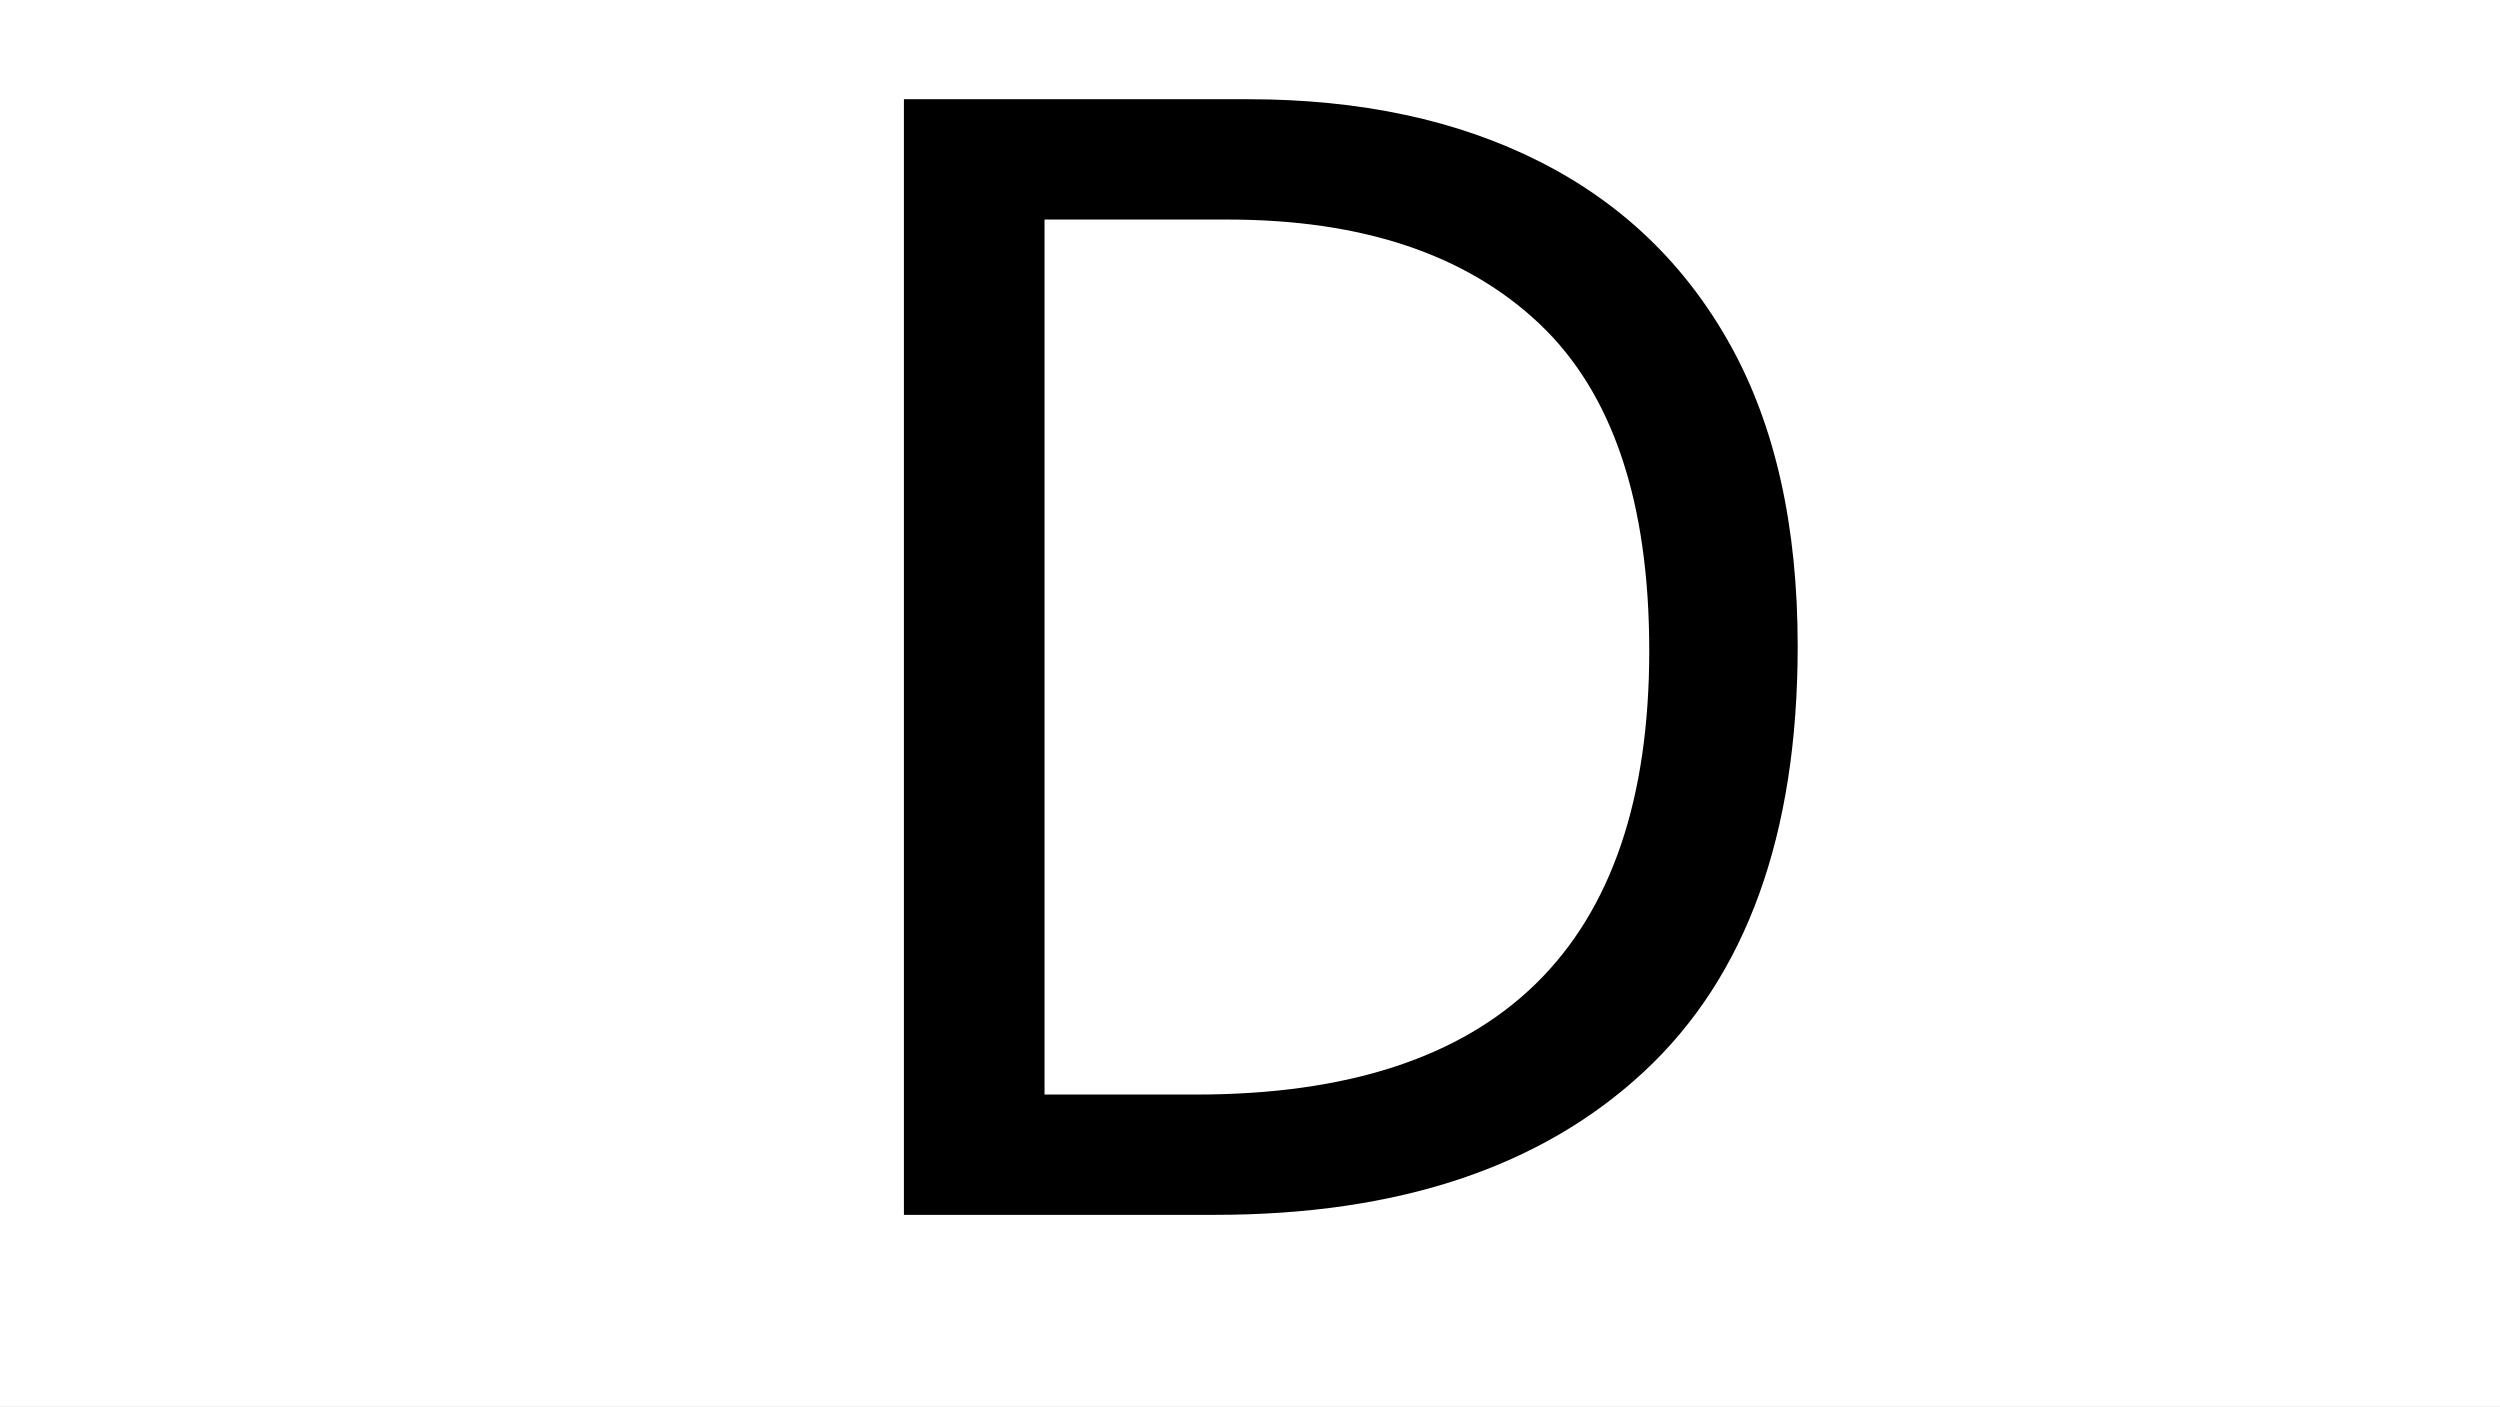
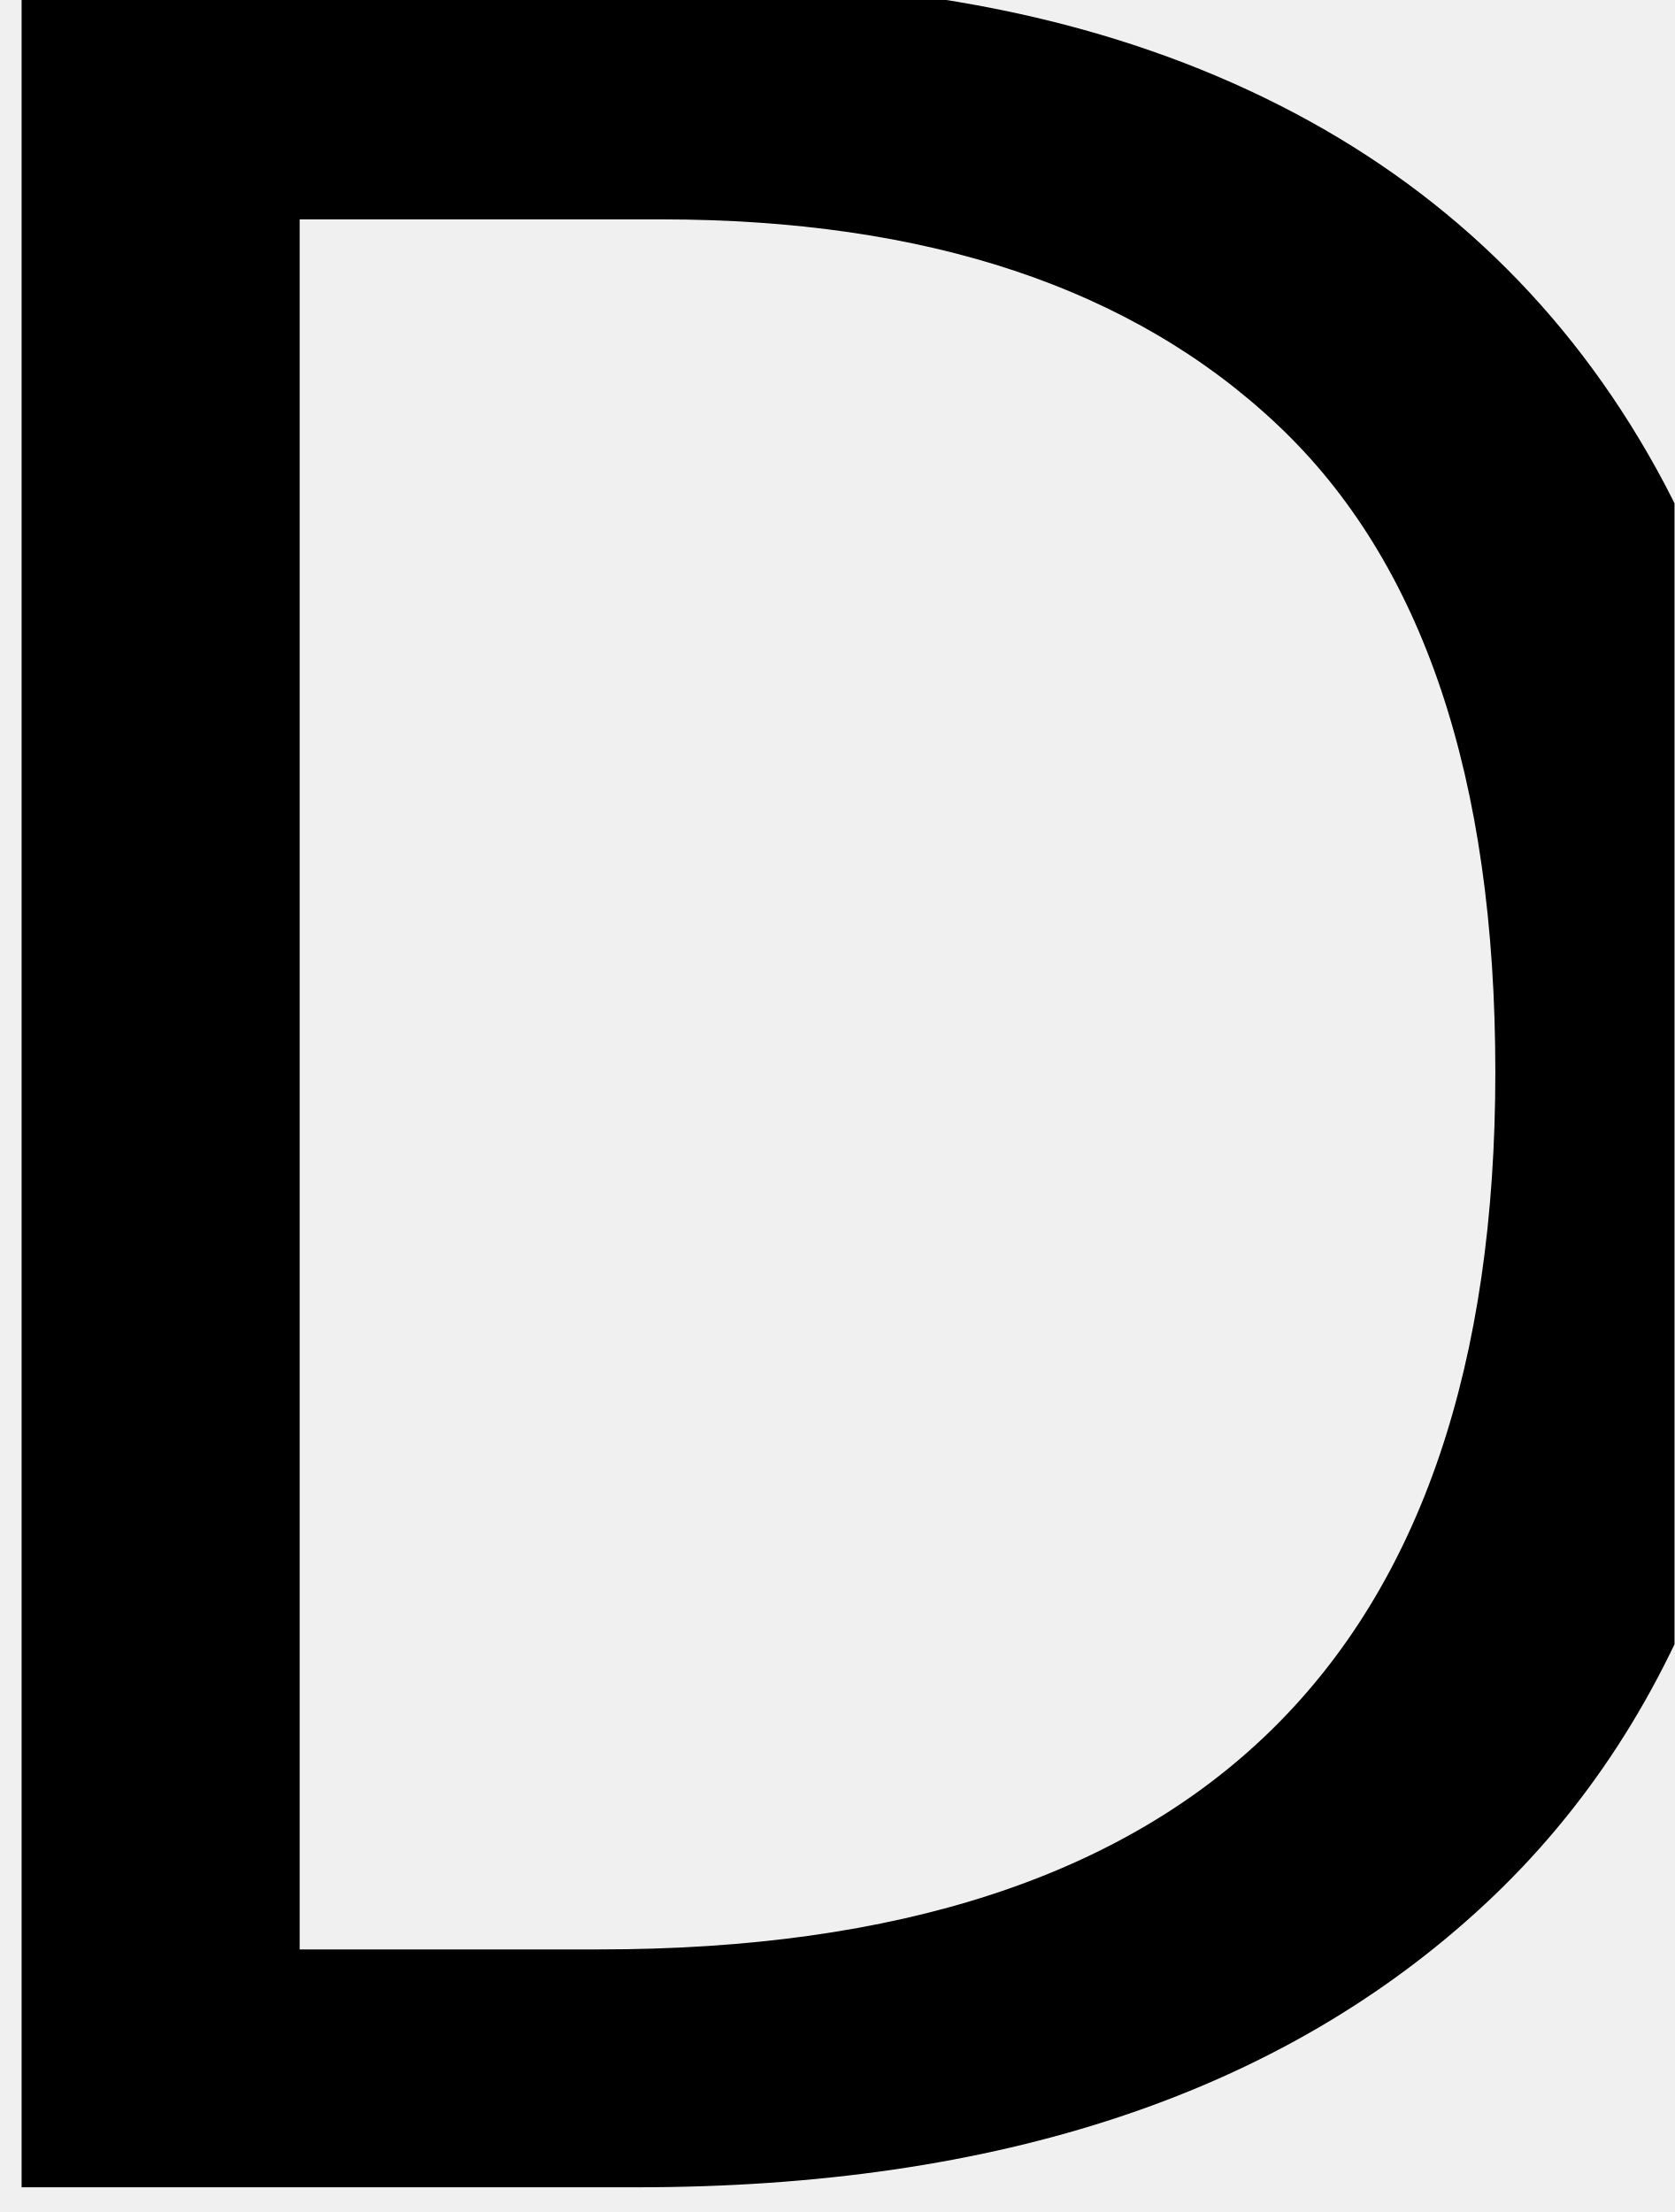
- <svg xmlns="http://www.w3.org/2000/svg" width="1280" height="720" overflow="hidden">
-   <defs>
+ <svg xmlns="http://www.w3.org/2000/svg" width="433.6" height="572.8" overflow="hidden" version="1.1" id="svg13779">
+   <defs id="defs13773">
    <clipPath id="clip0">
-       <rect x="0" y="0" width="1280" height="720" />
+       <rect x="0" y="0" width="1280" height="720" id="rect13770" />
    </clipPath>
  </defs>
-   <g clip-path="url(#clip0)">
-     <rect x="0" y="0" width="1280" height="720" fill="#FFFFFF" />
-     <text font-family="ABeeZee,ABeeZee_MSFontService,sans-serif" font-weight="400" font-size="800" transform="translate(385.213 622)">D</text>
+   <g clip-path="url(#clip0)" id="g13777" transform="translate(-457.213,-55.6)">
+     <text font-family="ABeeZee, ABeeZee_MSFontService, sans-serif" font-weight="400" font-size="800px" transform="translate(385.213,622)" id="text13775">D</text>
  </g>
</svg>
